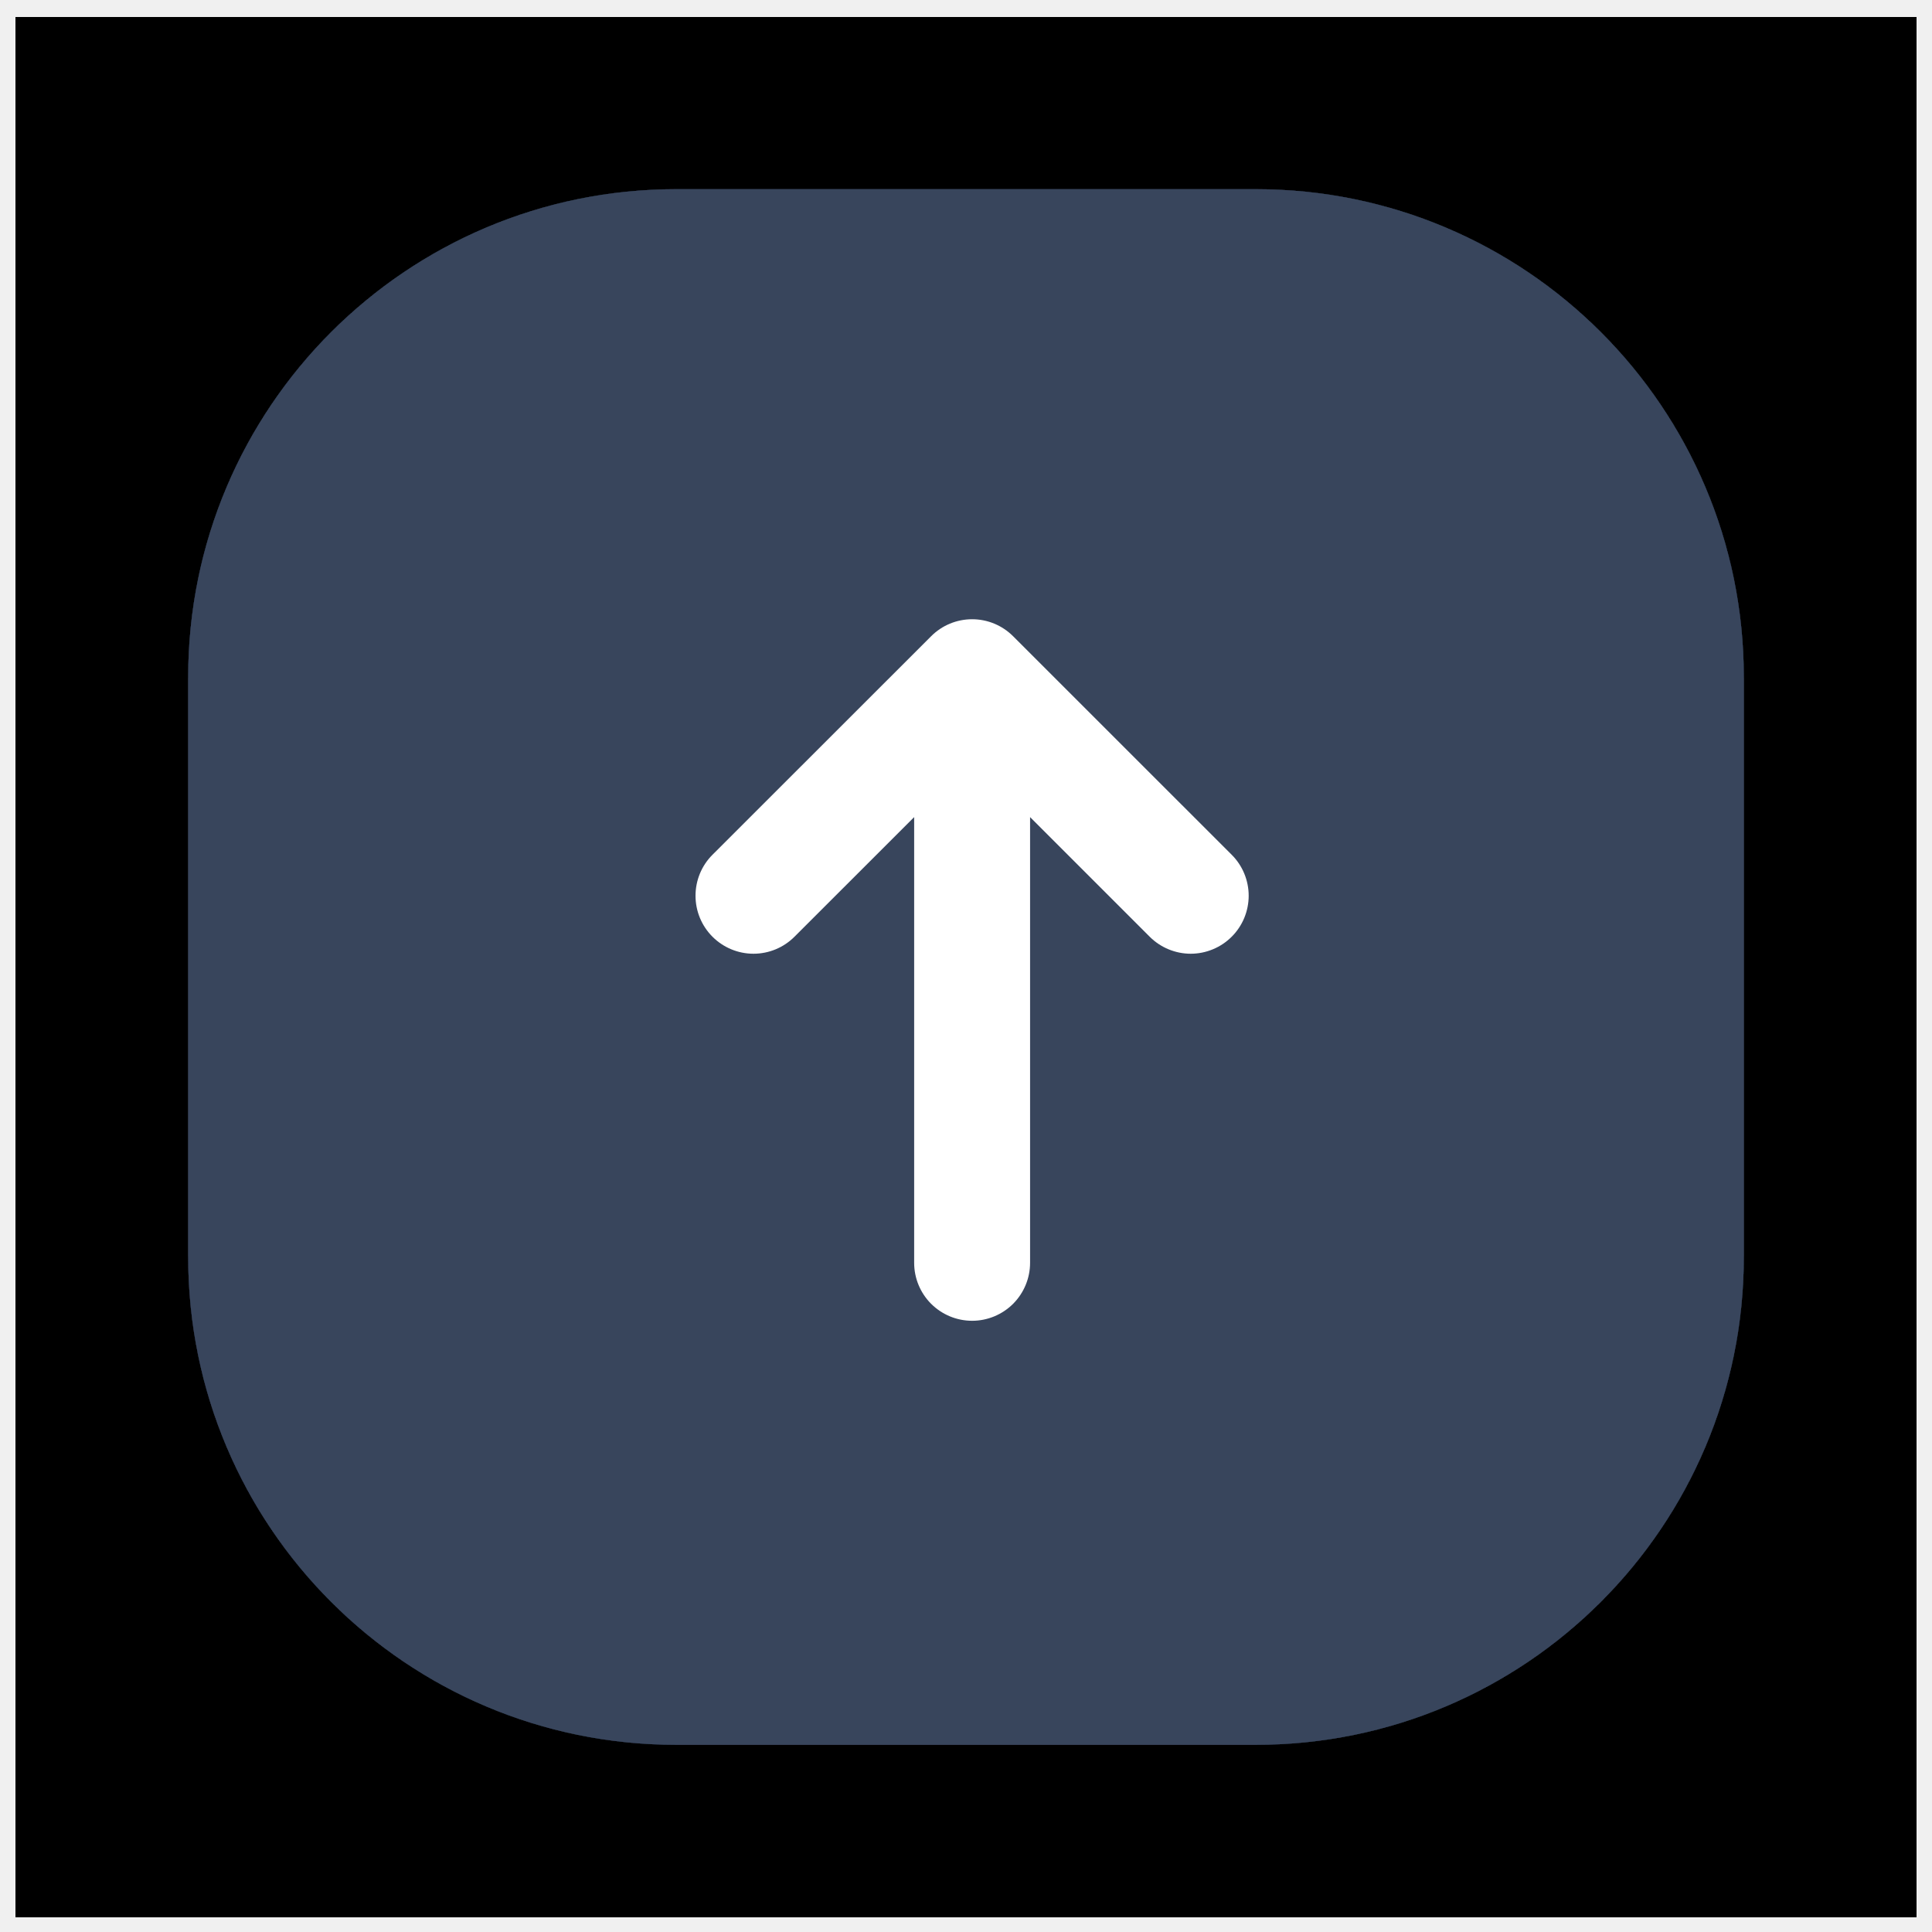
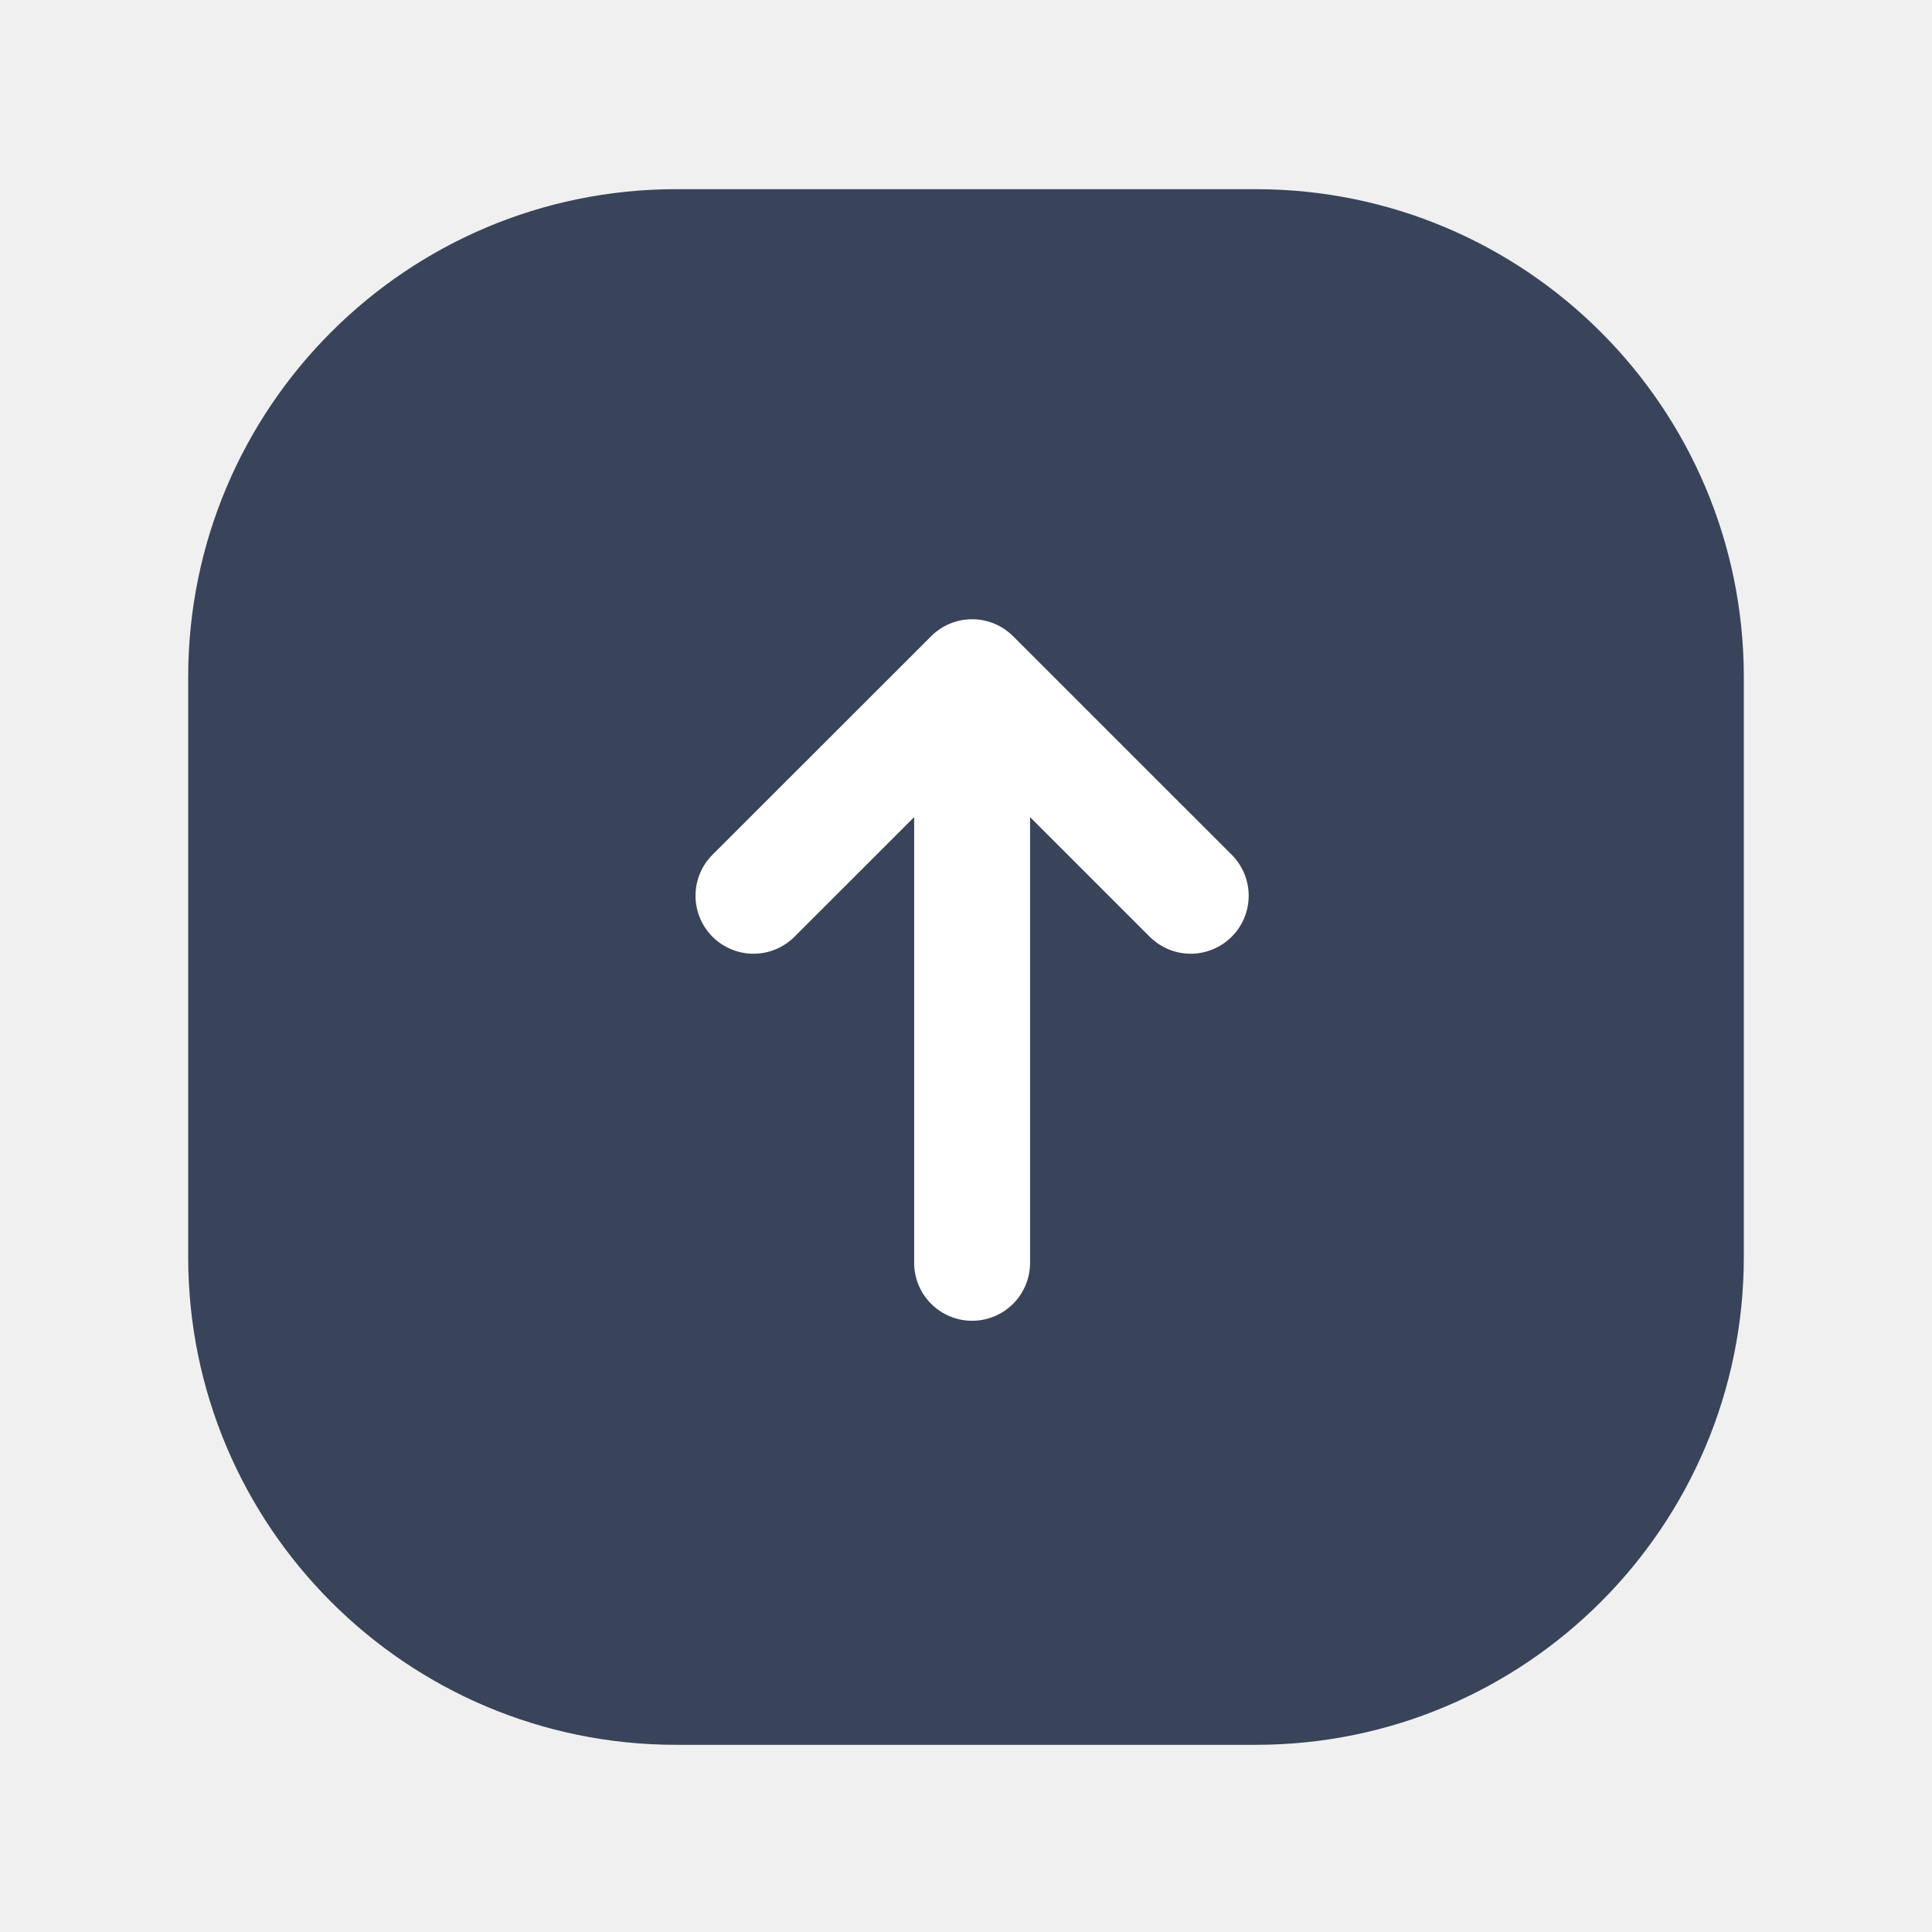
<svg xmlns="http://www.w3.org/2000/svg" width="60" height="60" viewBox="0 0 60 60" fill="none">
  <g id="Group 59">
-     <g id="Rectangle 8" filter="url(#filter0_d_446_997)">
-       <rect x="6" y="6.031" width="48" height="48" rx="15" fill="#39445B" fillOpacity="0.2" shapeRendering="crispEdges" />
-       <rect x="6.344" y="6.375" width="47.312" height="47.312" rx="14.656" stroke="#39445B" strokeWidth="0.688" shapeRendering="crispEdges" />
-     </g>
+     <rect x="6" y="6.031" width="48" height="48" rx="15" fill="#39445B" fillOpacity="0.2" shapeRendering="crispEdges" />
+     <rect x="6.344" y="6.375" width="47.312" height="47.312" rx="14.656" stroke="#39445B" strokeWidth="0.688" shapeRendering="crispEdges" />
    <path id="Vector" d="M31.462 19.758C31.124 19.42 30.667 19.231 30.19 19.231C29.713 19.231 29.255 19.42 28.918 19.758L22.127 26.545C21.789 26.882 21.6 27.34 21.6 27.818C21.6 28.296 21.789 28.753 22.127 29.091C22.465 29.429 22.923 29.619 23.4 29.619C23.878 29.619 24.336 29.429 24.673 29.091L28.39 25.376L28.39 39.218C28.39 39.695 28.579 40.153 28.917 40.491C29.255 40.828 29.712 41.018 30.19 41.018C30.667 41.018 31.125 40.828 31.463 40.491C31.8 40.153 31.99 39.695 31.99 39.218V25.376L35.705 29.091C35.872 29.258 36.071 29.391 36.289 29.481C36.508 29.572 36.742 29.619 36.978 29.619C37.215 29.619 37.449 29.572 37.667 29.481C37.886 29.391 38.084 29.258 38.251 29.091C38.419 28.924 38.551 28.725 38.642 28.507C38.732 28.288 38.779 28.054 38.779 27.818C38.779 27.581 38.732 27.347 38.642 27.129C38.551 26.91 38.419 26.712 38.251 26.545L31.462 19.758Z" fill="white" />
  </g>
-   <defs>
-     <filter id="filter0_d_446_997" x="0.5" y="0.531" width="59" height="59" filterUnits="userSpaceOnUse" colorInterpolationFilters="sRGB">
-       <feFlood floodOpacity="0" result="BackgroundImageFix" />
-       <feColorMatrix in="SourceAlpha" type="matrix" values="0 0 0 0 0 0 0 0 0 0 0 0 0 0 0 0 0 0 127 0" result="hardAlpha" />
-       <feOffset />
-       <feGaussianBlur stdDeviation="2.75" />
-       <feComposite in2="hardAlpha" operator="out" />
-       <feColorMatrix type="matrix" values="0 0 0 0 0 0 0 0 0 0 0 0 0 0 0 0 0 0 0.25 0" />
-       <feBlend mode="normal" in2="BackgroundImageFix" result="effect1_dropShadow_446_997" />
-       <feBlend mode="normal" in="SourceGraphic" in2="effect1_dropShadow_446_997" result="shape" />
-     </filter>
-   </defs>
</svg>
